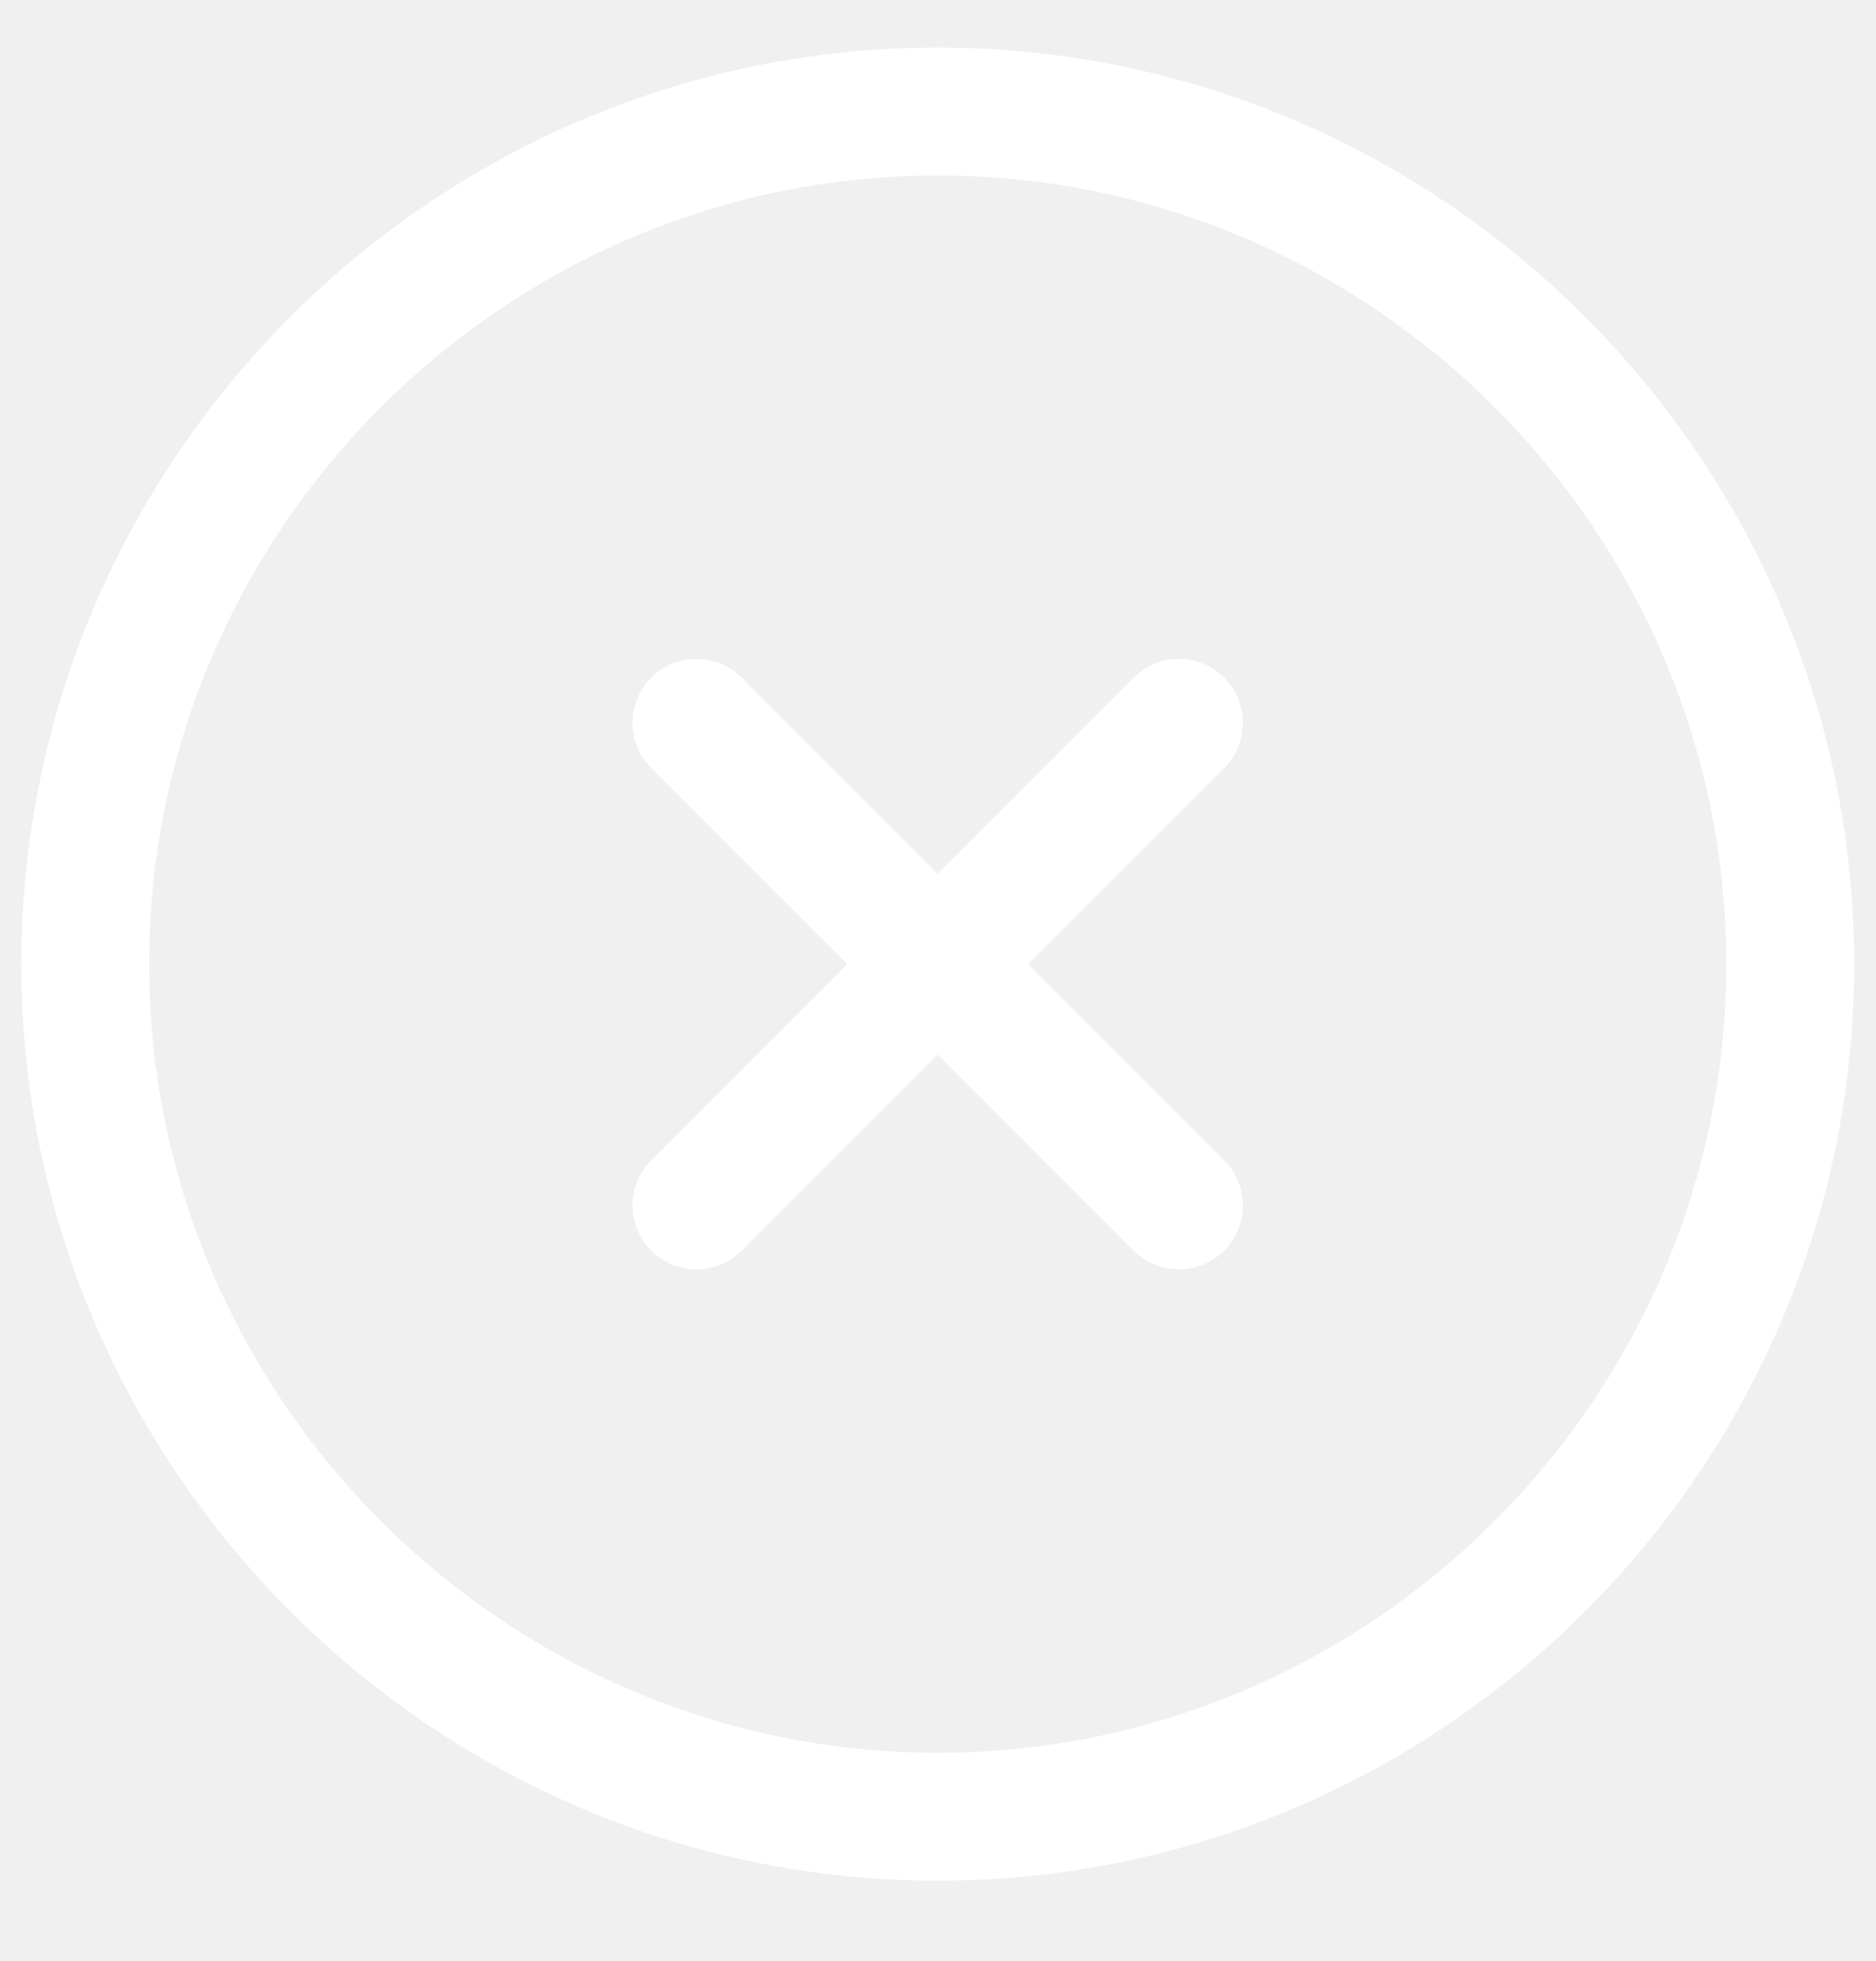
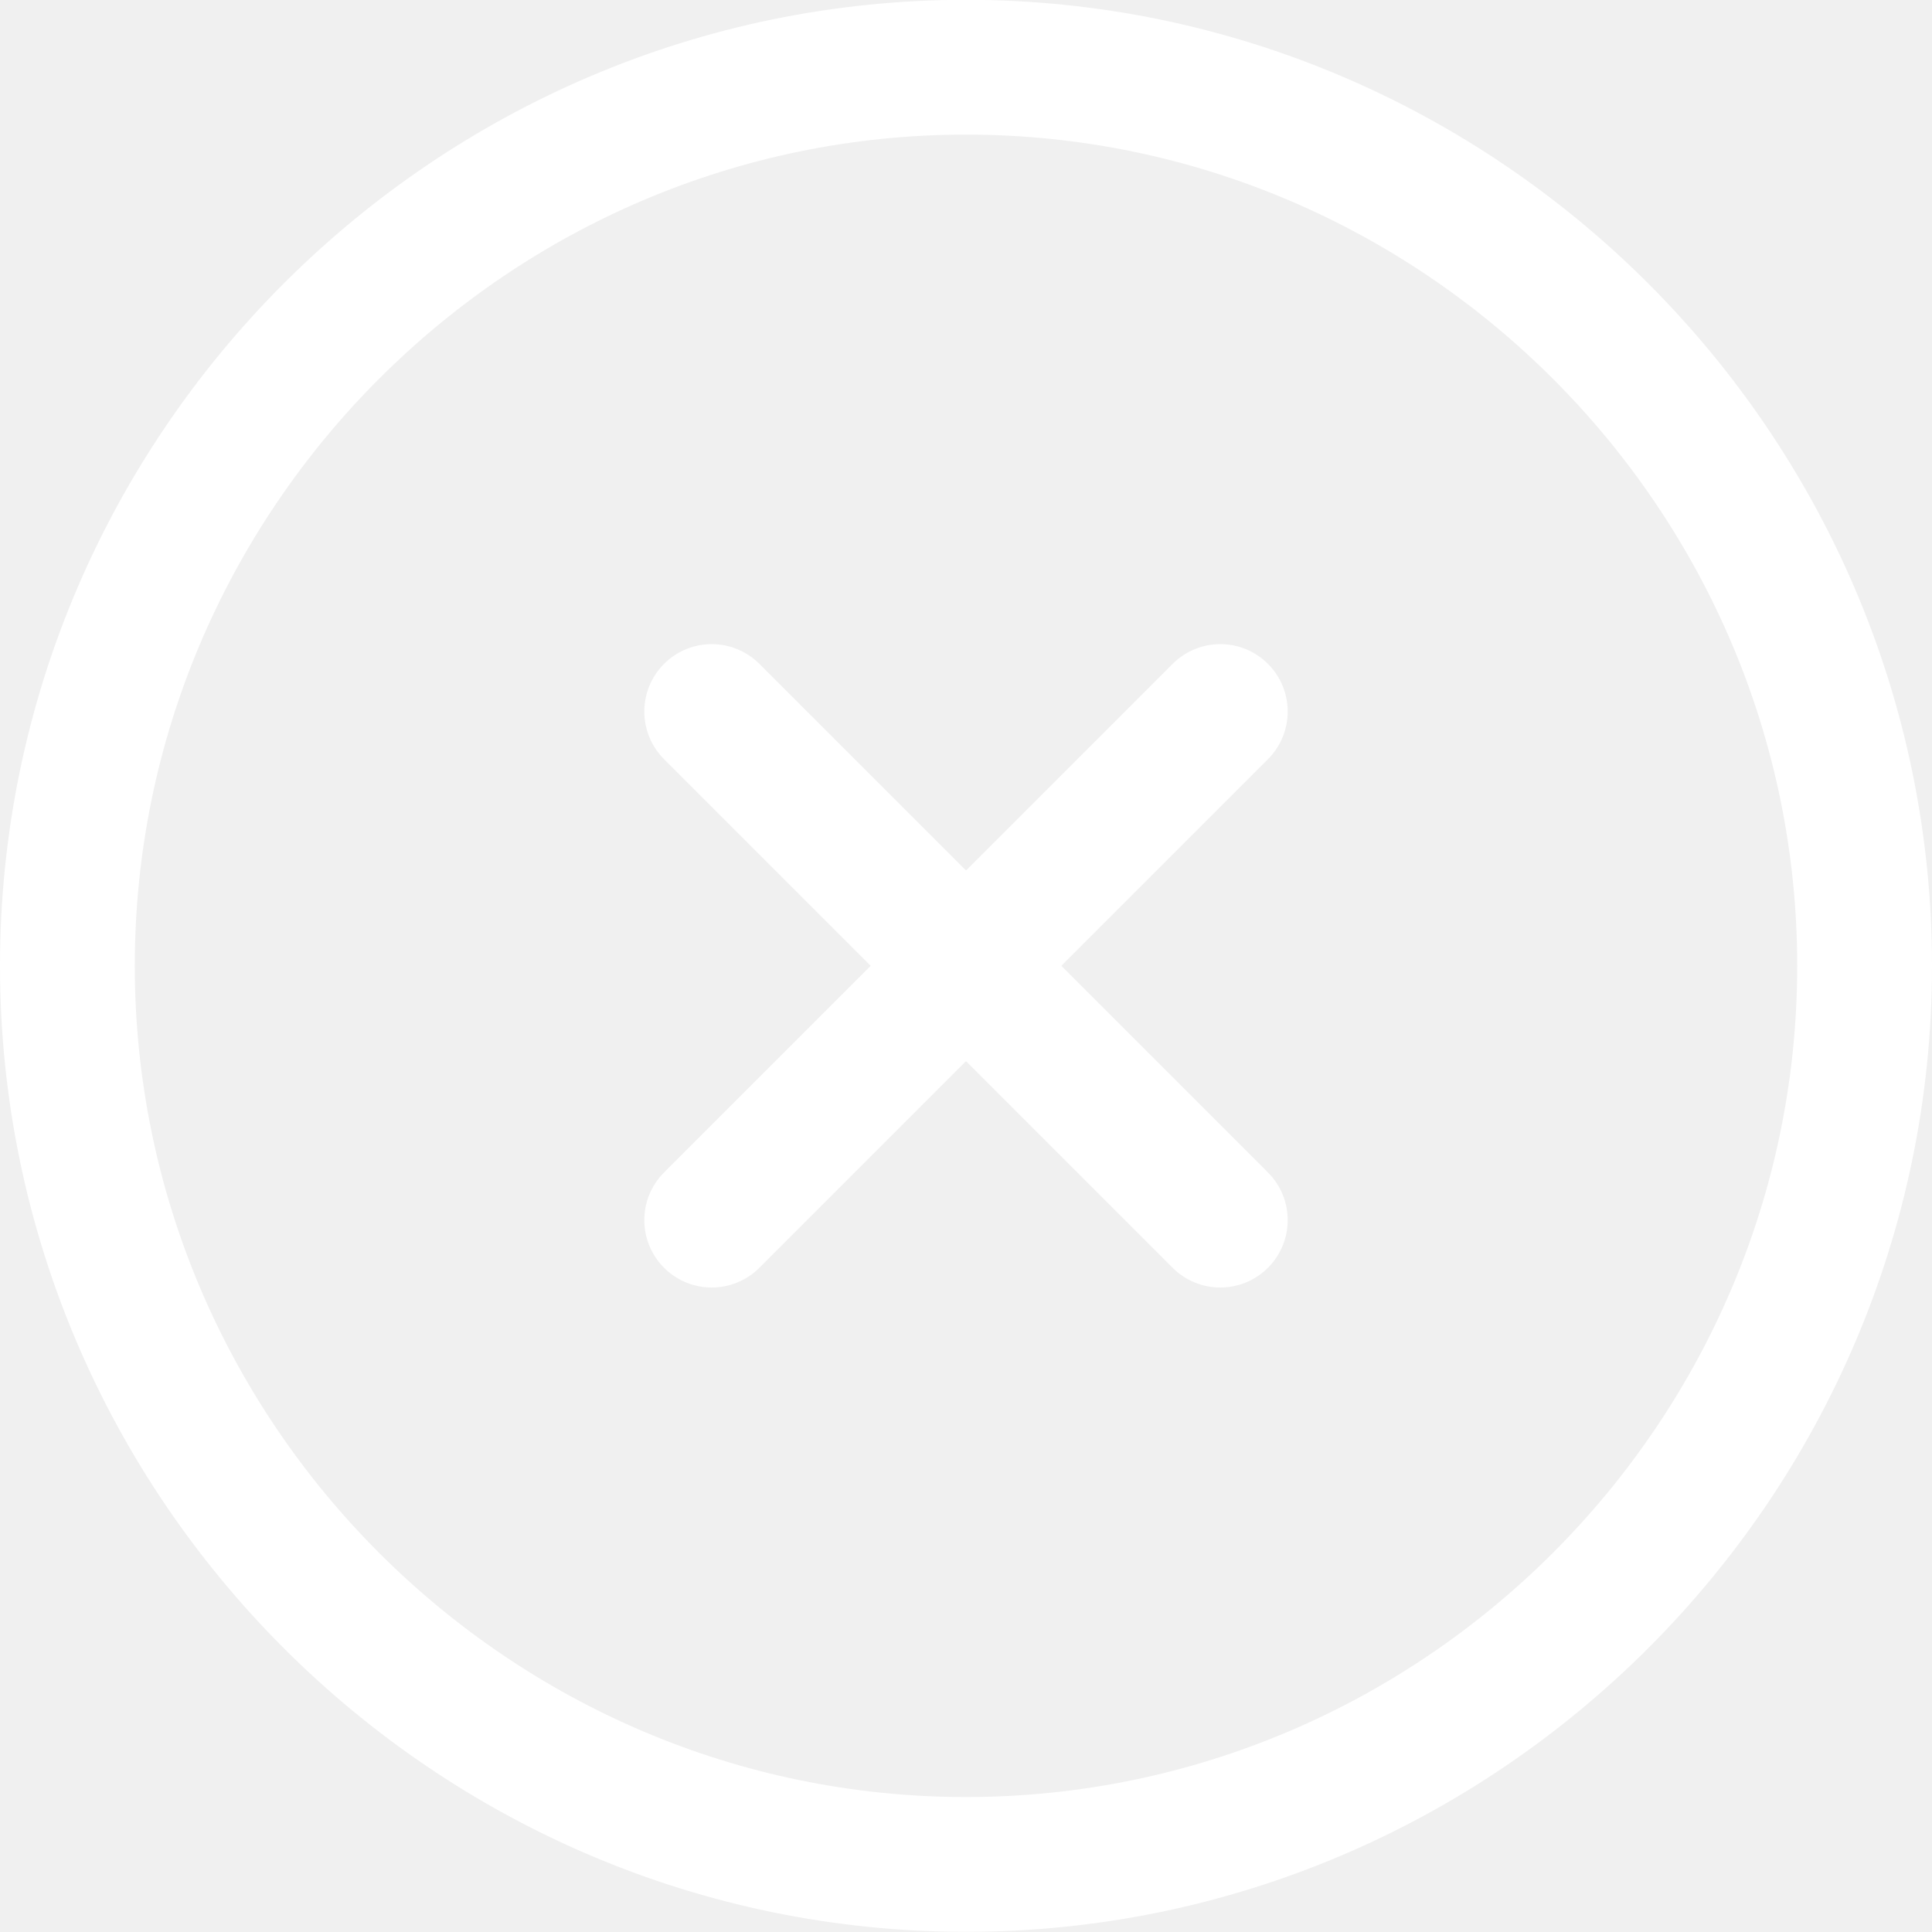
- <svg xmlns="http://www.w3.org/2000/svg" width="22" height="23" viewBox="0 0 22 23" fill="none">
+ <svg xmlns="http://www.w3.org/2000/svg" fill="none" viewBox="0.25 0.56 21.5 21.5">
  <path d="M8.17 14.138L13.83 8.478M13.83 14.138L8.17 8.478M11 21.308C16.5 21.308 21 16.808 21 11.308C21 5.808 16.5 1.308 11 1.308C5.5 1.308 1 5.808 1 11.308C1 16.808 5.5 21.308 11 21.308Z" stroke="white" stroke-width="1.5" stroke-linecap="round" stroke-linejoin="round" />
</svg>
